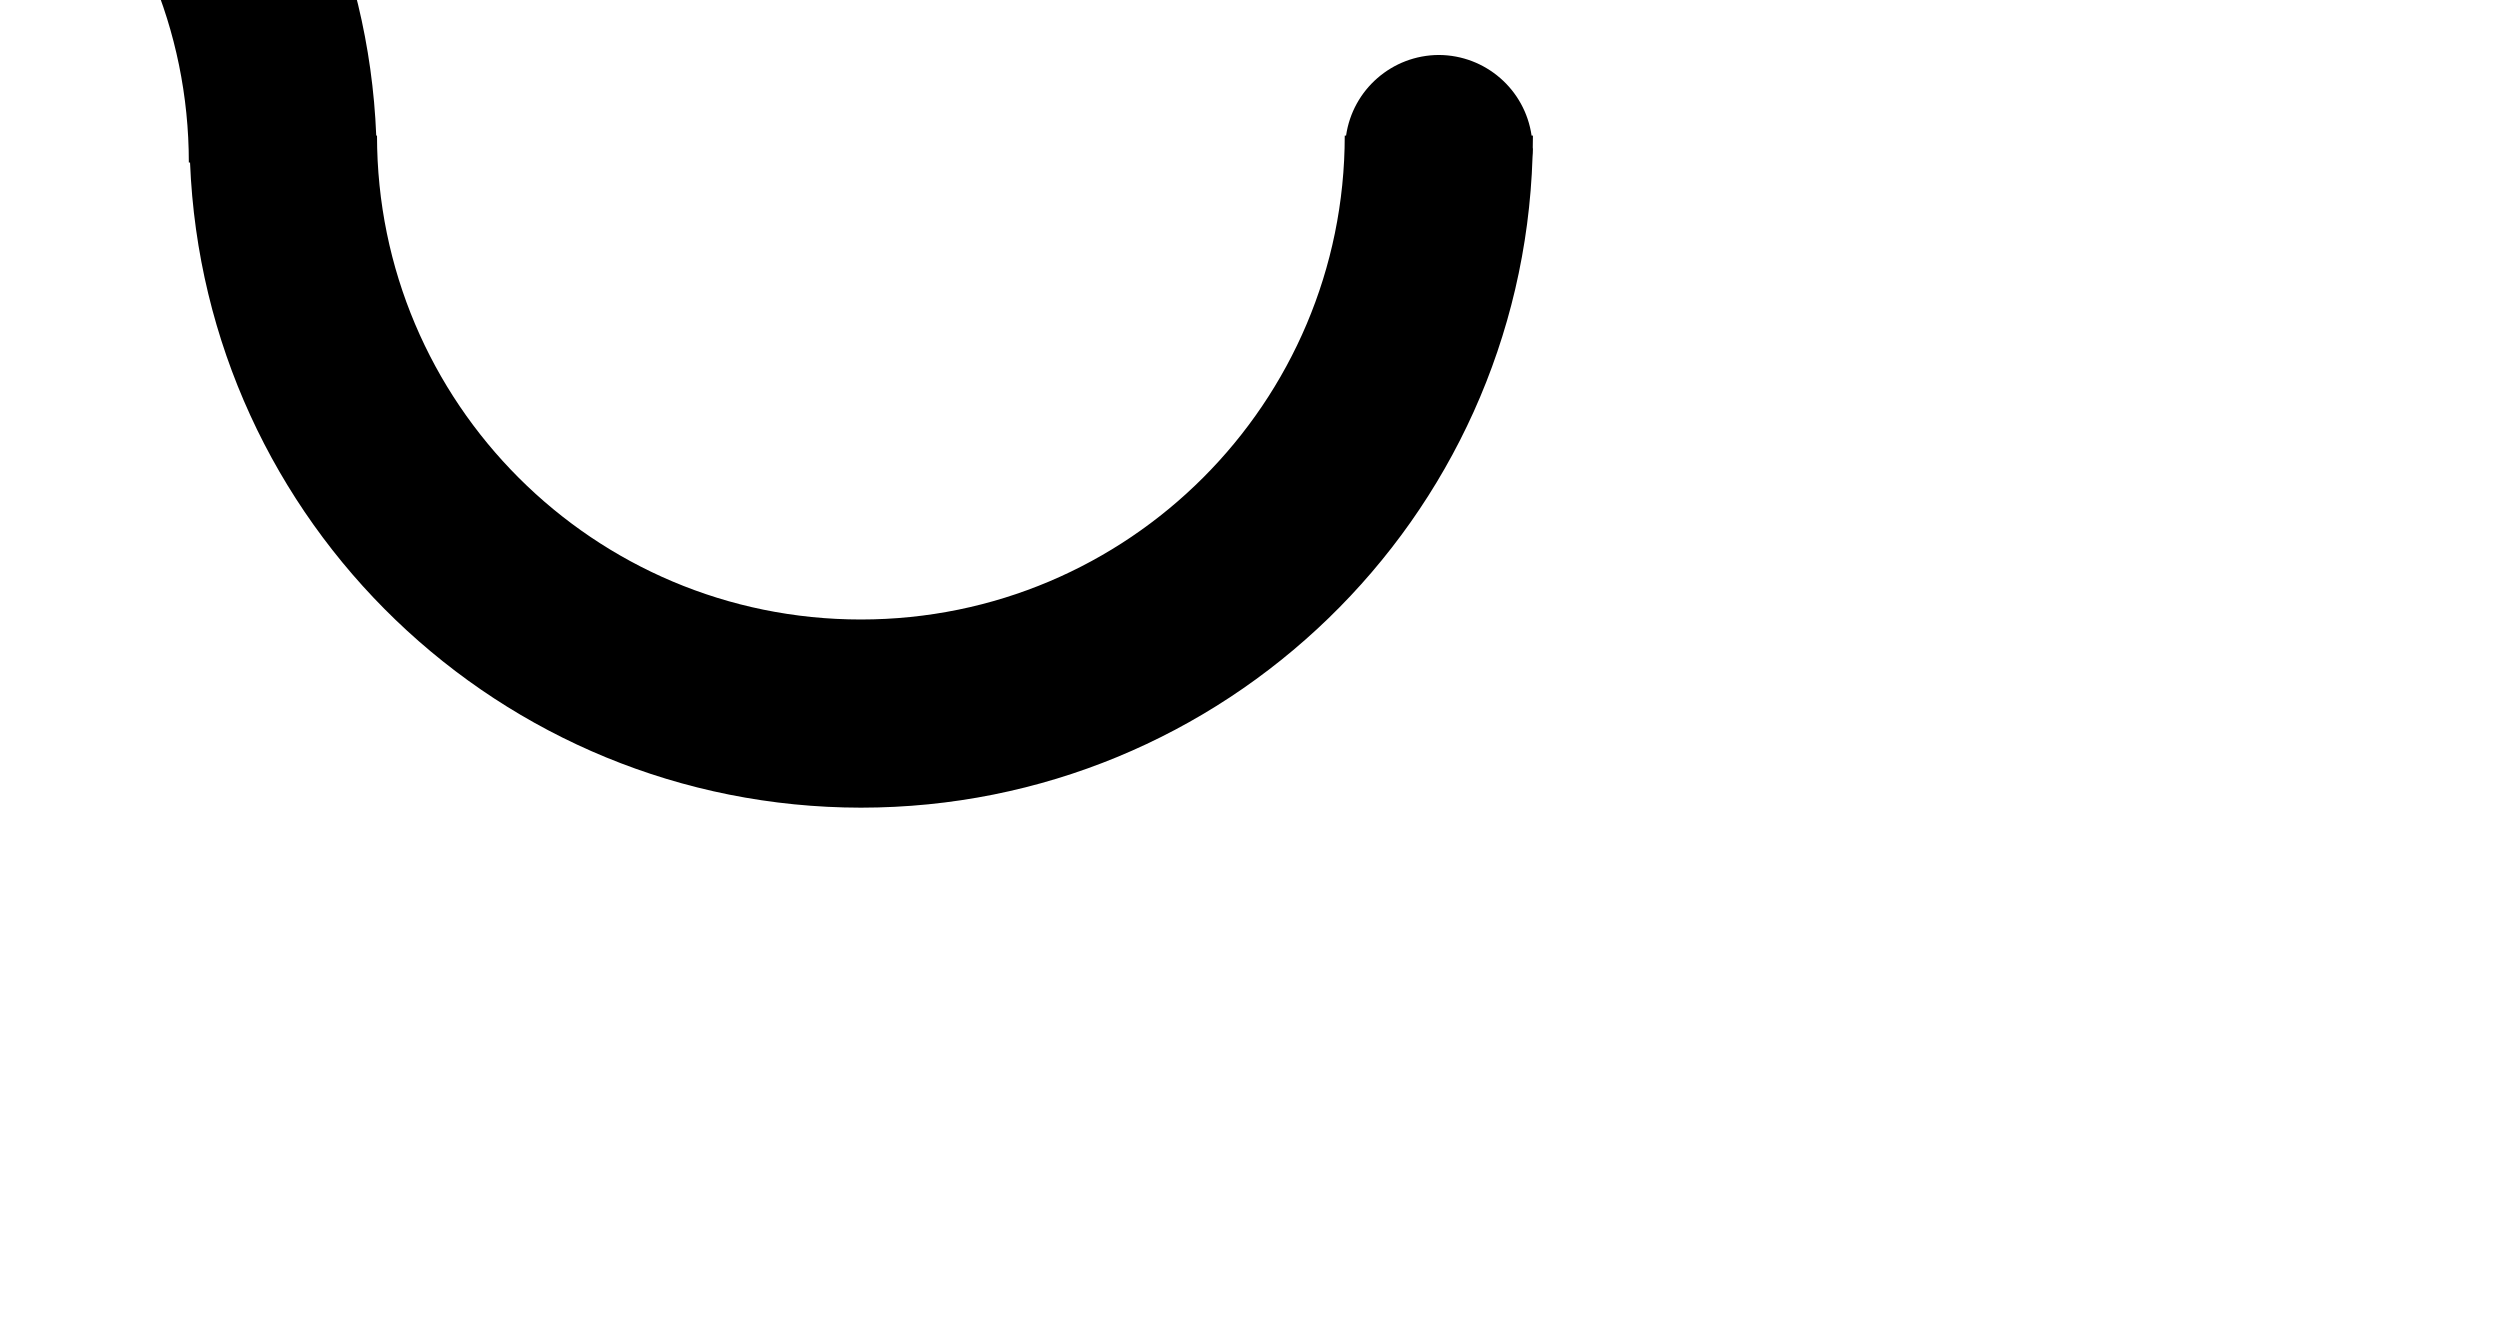
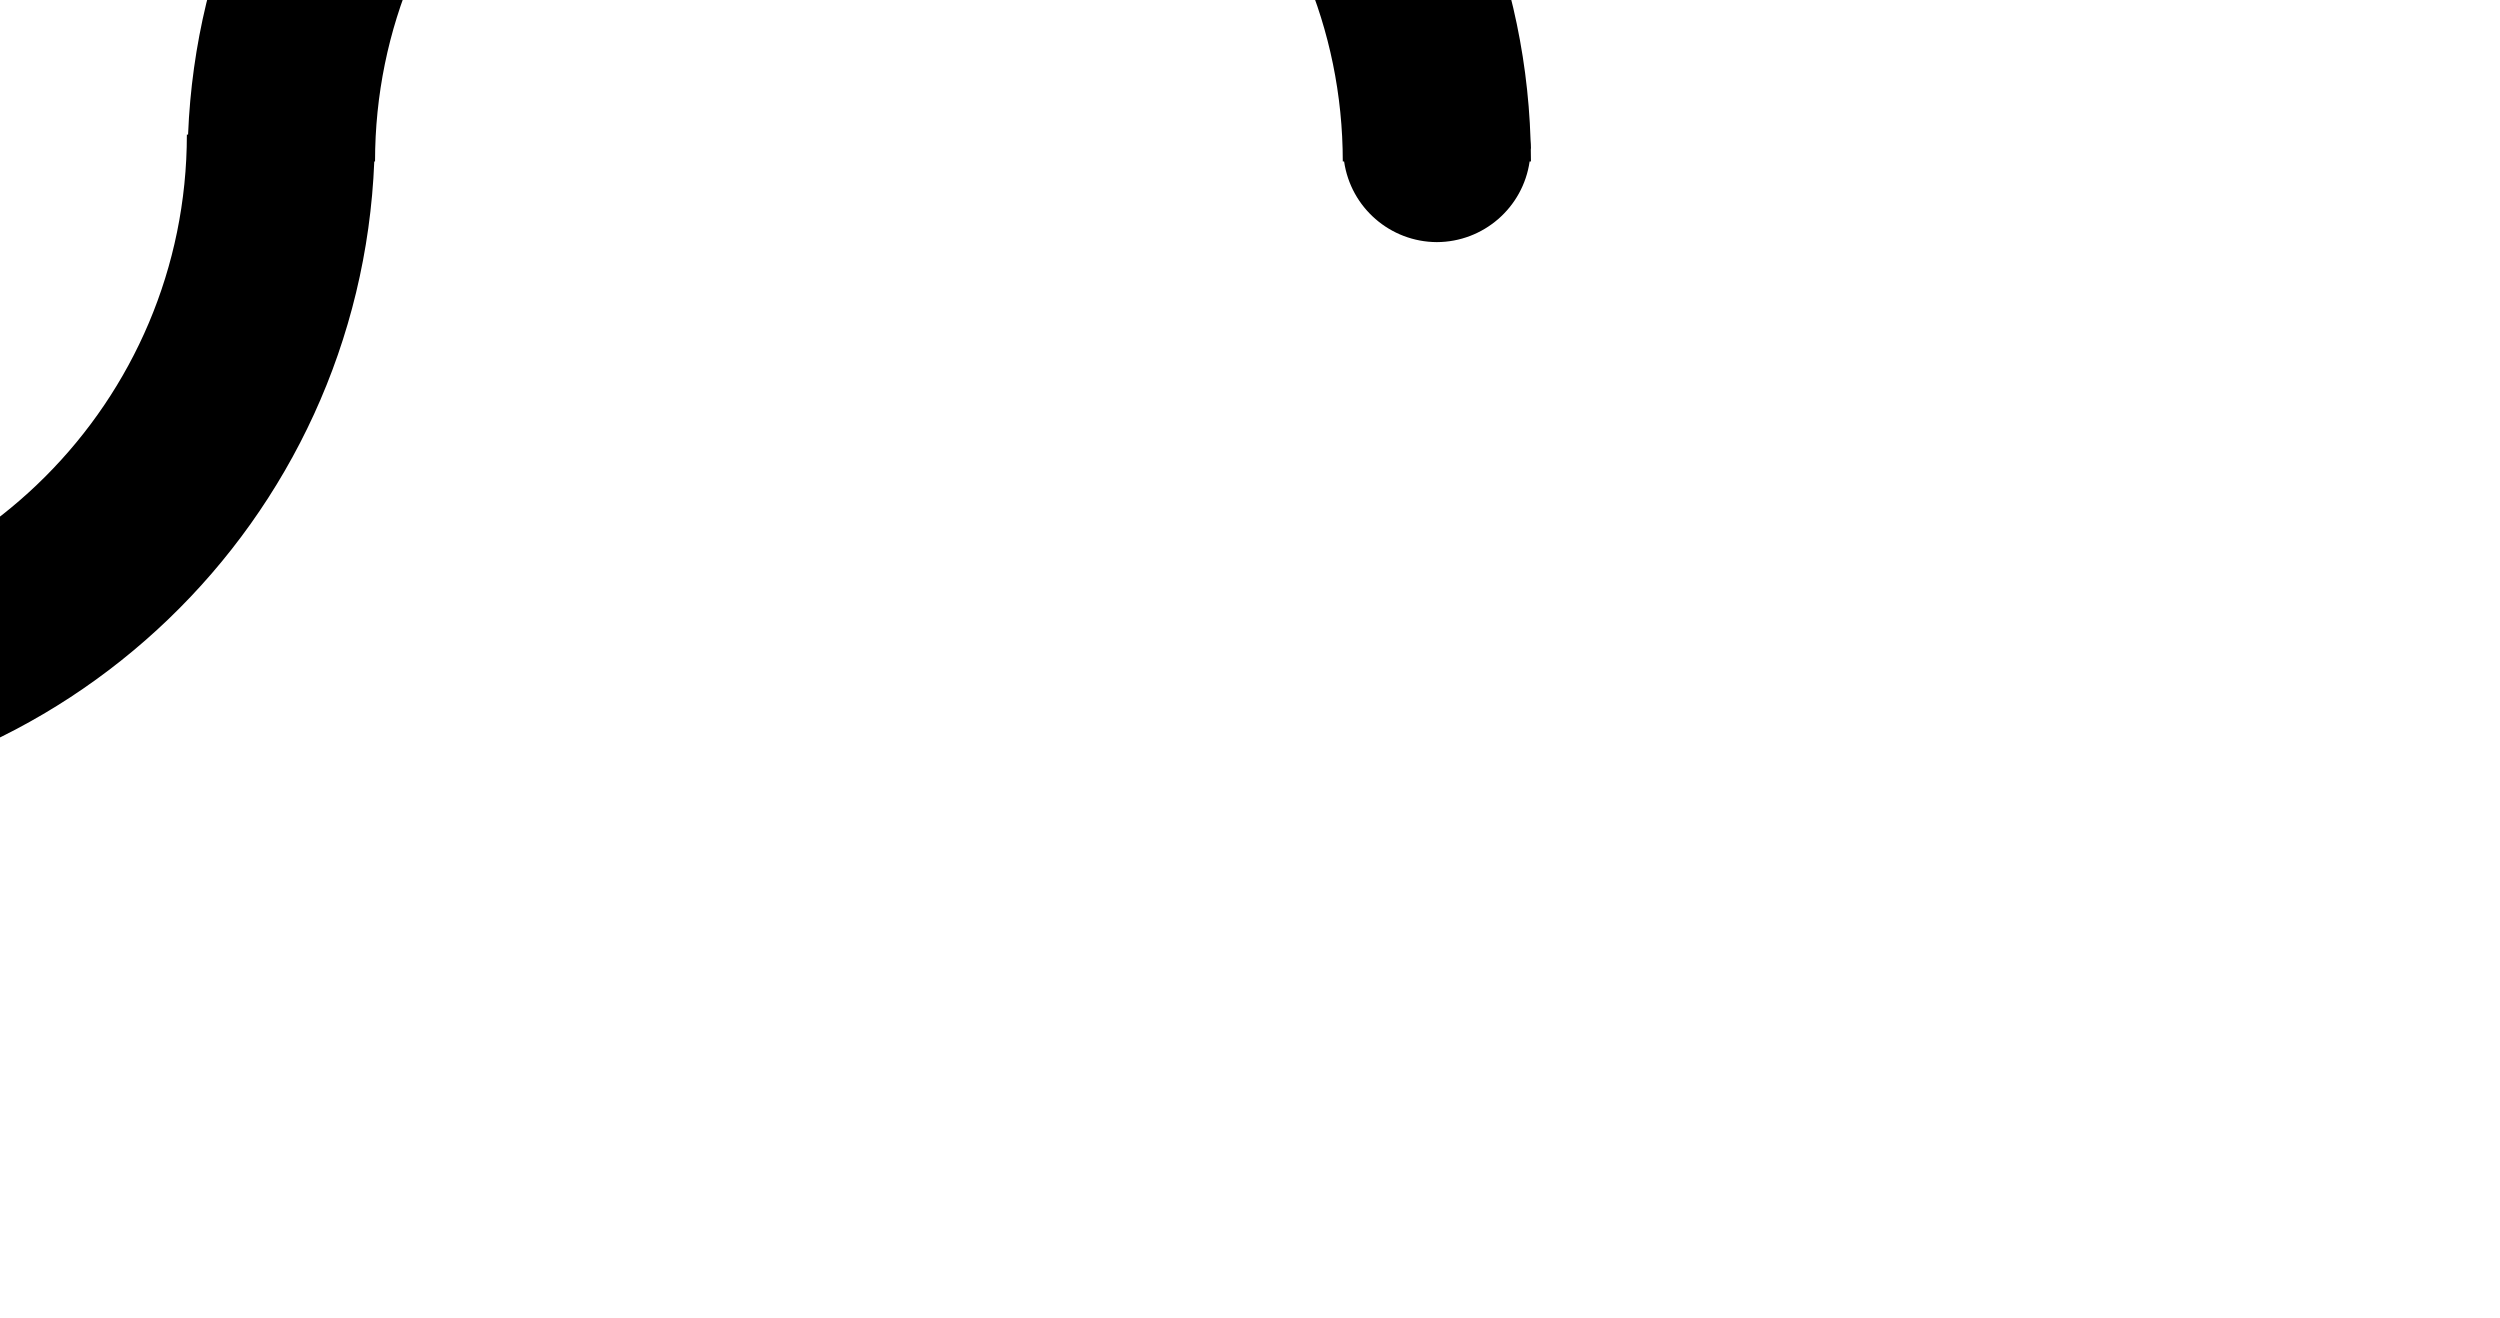
<svg xmlns="http://www.w3.org/2000/svg">
  <g>
-     <path d="m -64.15,-110.789 a 146.123,146.123 0 0 0 -145.931,141.262 20.457,20.457 0 0 0 -0.192,1.938 20.457,20.457 0 0 0 0.082,0.833 146.123,146.123 0 0 0 -0.082,2.089 h 0.288 a 20.457,20.457 0 0 0 20.17,17.535 20.457,20.457 0 0 0 20.17,-17.535 h 0.288 A 105.209,105.209 0 0 1 -64.15,-69.875 105.209,105.209 0 0 1 41.058,35.334 h 0.263 A 146.123,146.123 0 0 0 187.182,175.612 146.123,146.123 0 0 0 333.22,34.156 a 20.457,20.457 0 0 0 0.085,-1.744 20.457,20.457 0 0 0 -0.035,-0.352 146.123,146.123 0 0 0 0.035,-2.571 h -0.288 a 20.457,20.457 0 0 0 -20.17,-17.535 20.457,20.457 0 0 0 -20.17,17.535 h -0.288 A 105.209,105.209 0 0 1 187.182,134.698 105.209,105.209 0 0 1 81.973,29.489 H 81.806 A 146.123,146.123 0 0 0 -64.15,-110.789 Z" />
+     <path d="M -65.03,176.615 A 147.146,147.146 0 0 1 -211.983,34.363 a 20.6,20.6 0 0 1 -0.193,-1.952 20.6,20.6 0 0 1 0.083,-0.839 147.146,147.146 0 0 1 -0.083,-2.104 h 0.29 a 20.6,20.6 0 0 1 20.311,-17.658 20.6,20.6 0 0 1 20.311,17.658 h 0.29 A 105.945,105.945 0 0 0 -65.03,135.414 105.945,105.945 0 0 0 40.915,29.469 h 0.264 A 147.146,147.146 0 0 1 188.061,-111.792 147.146,147.146 0 0 1 335.122,30.655 a 20.6,20.6 0 0 1 0.085,1.757 20.6,20.6 0 0 1 -0.035,0.354 147.146,147.146 0 0 1 0.035,2.589 h -0.29 A 20.6,20.6 0 0 1 314.607,53.012 20.6,20.6 0 0 1 294.296,35.354 h -0.29 A 105.945,105.945 0 0 0 188.061,-70.591 105.945,105.945 0 0 0 82.116,35.354 H 81.948 A 147.146,147.146 0 0 1 -65.03,176.615 Z" />
  </g>
</svg>
